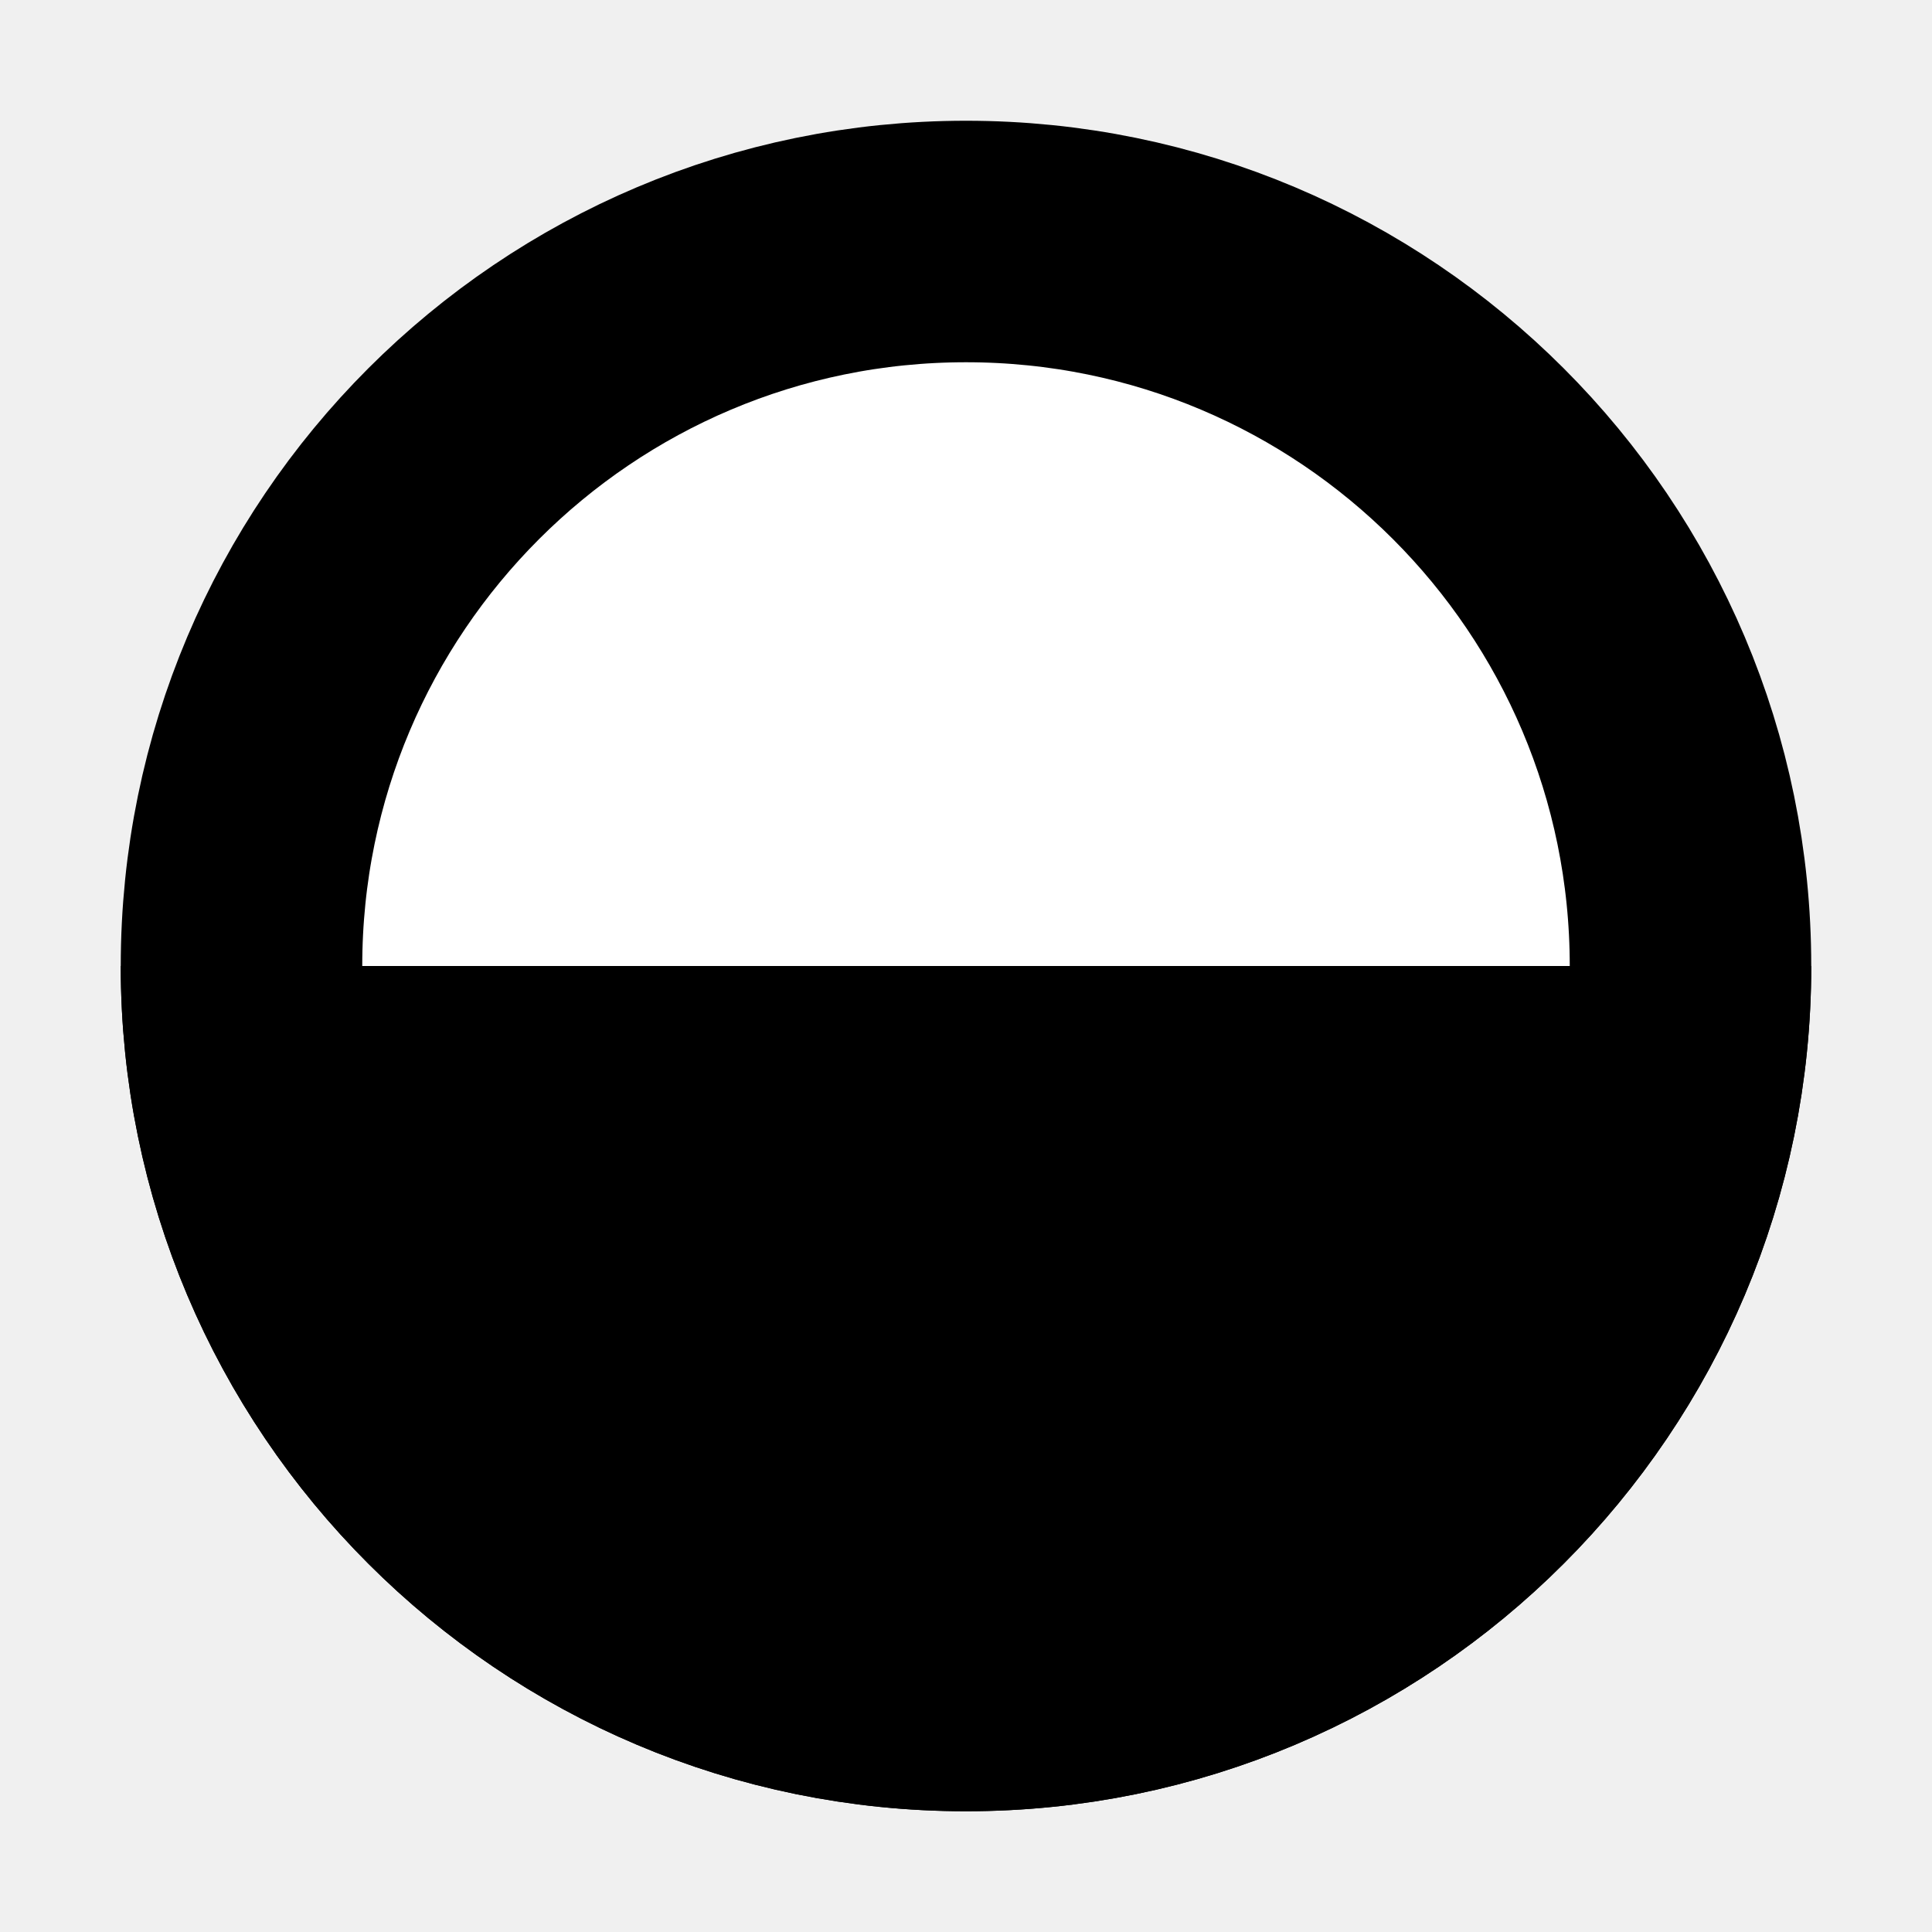
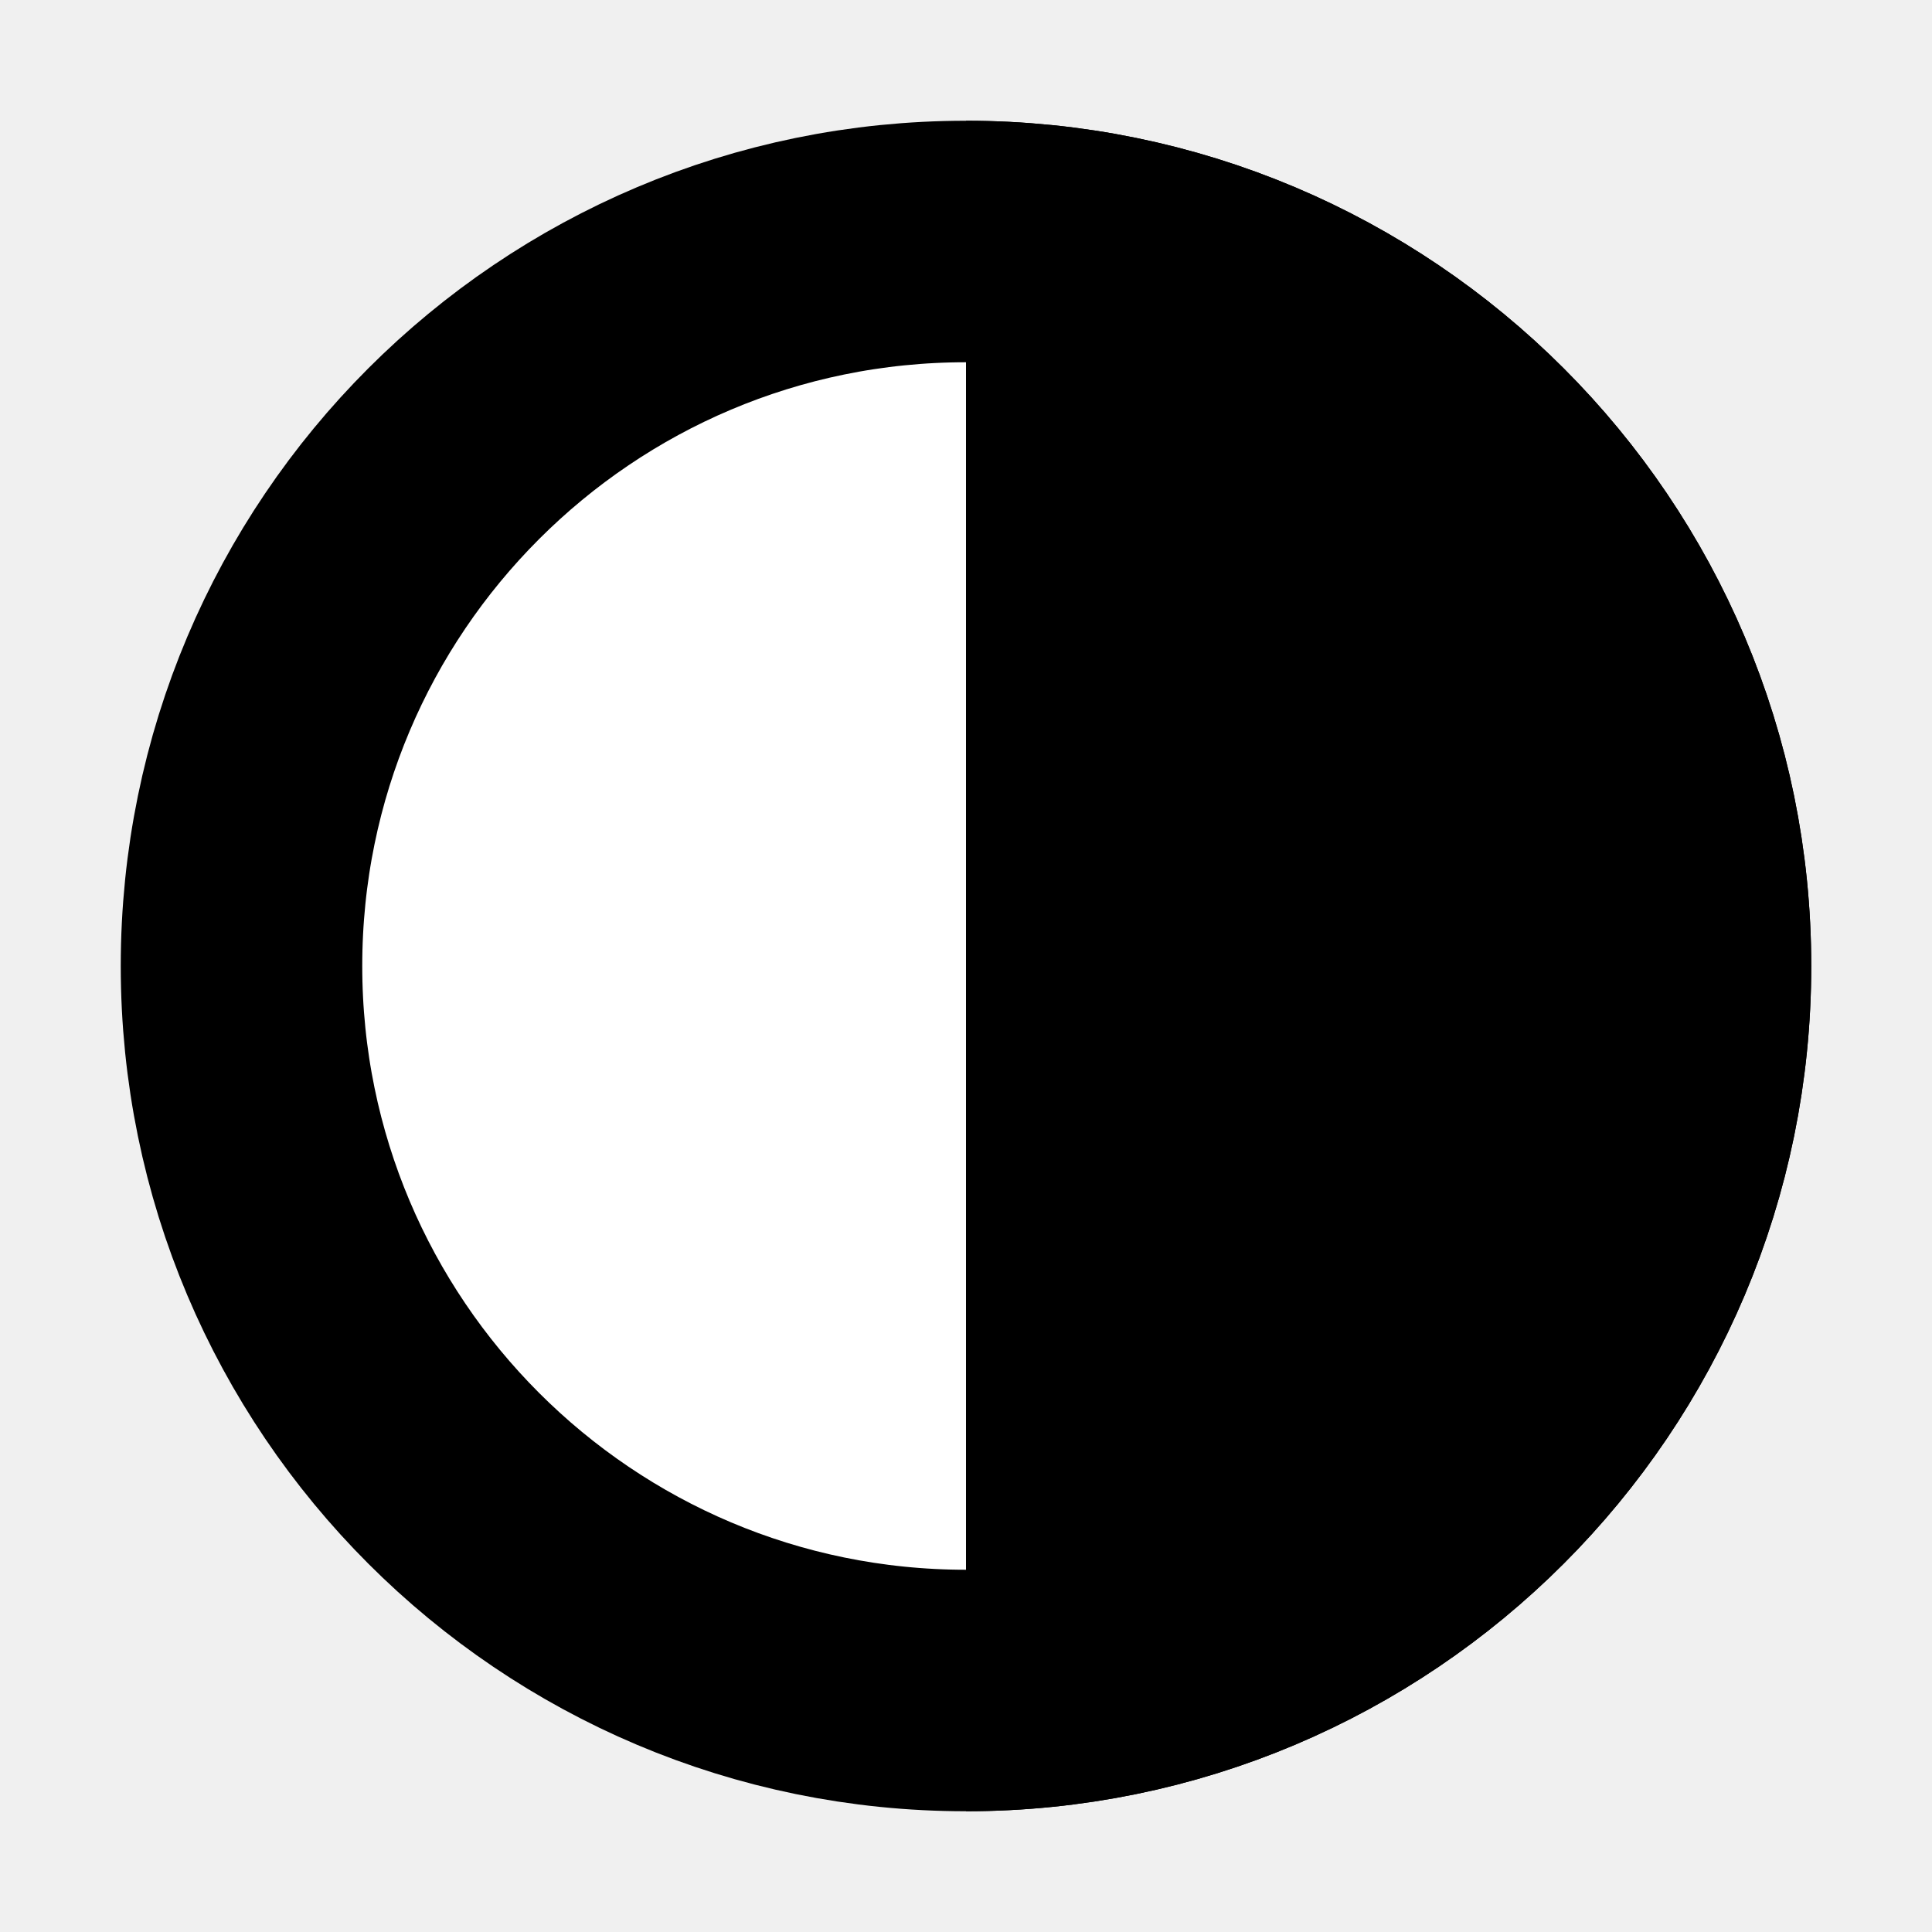
<svg xmlns="http://www.w3.org/2000/svg" height="16" width="16">
  <circle cx="8" cy="8" r="6" stroke="black" stroke-width="2" fill="white" />
  <clipPath id="g-clip">
-     <rect height="8" width="16" x="0" y="8" />
+     <rect height="16" width="8" x="8" y="0" />
  </clipPath>
  <circle cx="8" cy="8" r="6" stroke="black" stroke-width="2" fill="black" clip-path="url(#g-clip)" />
</svg>
